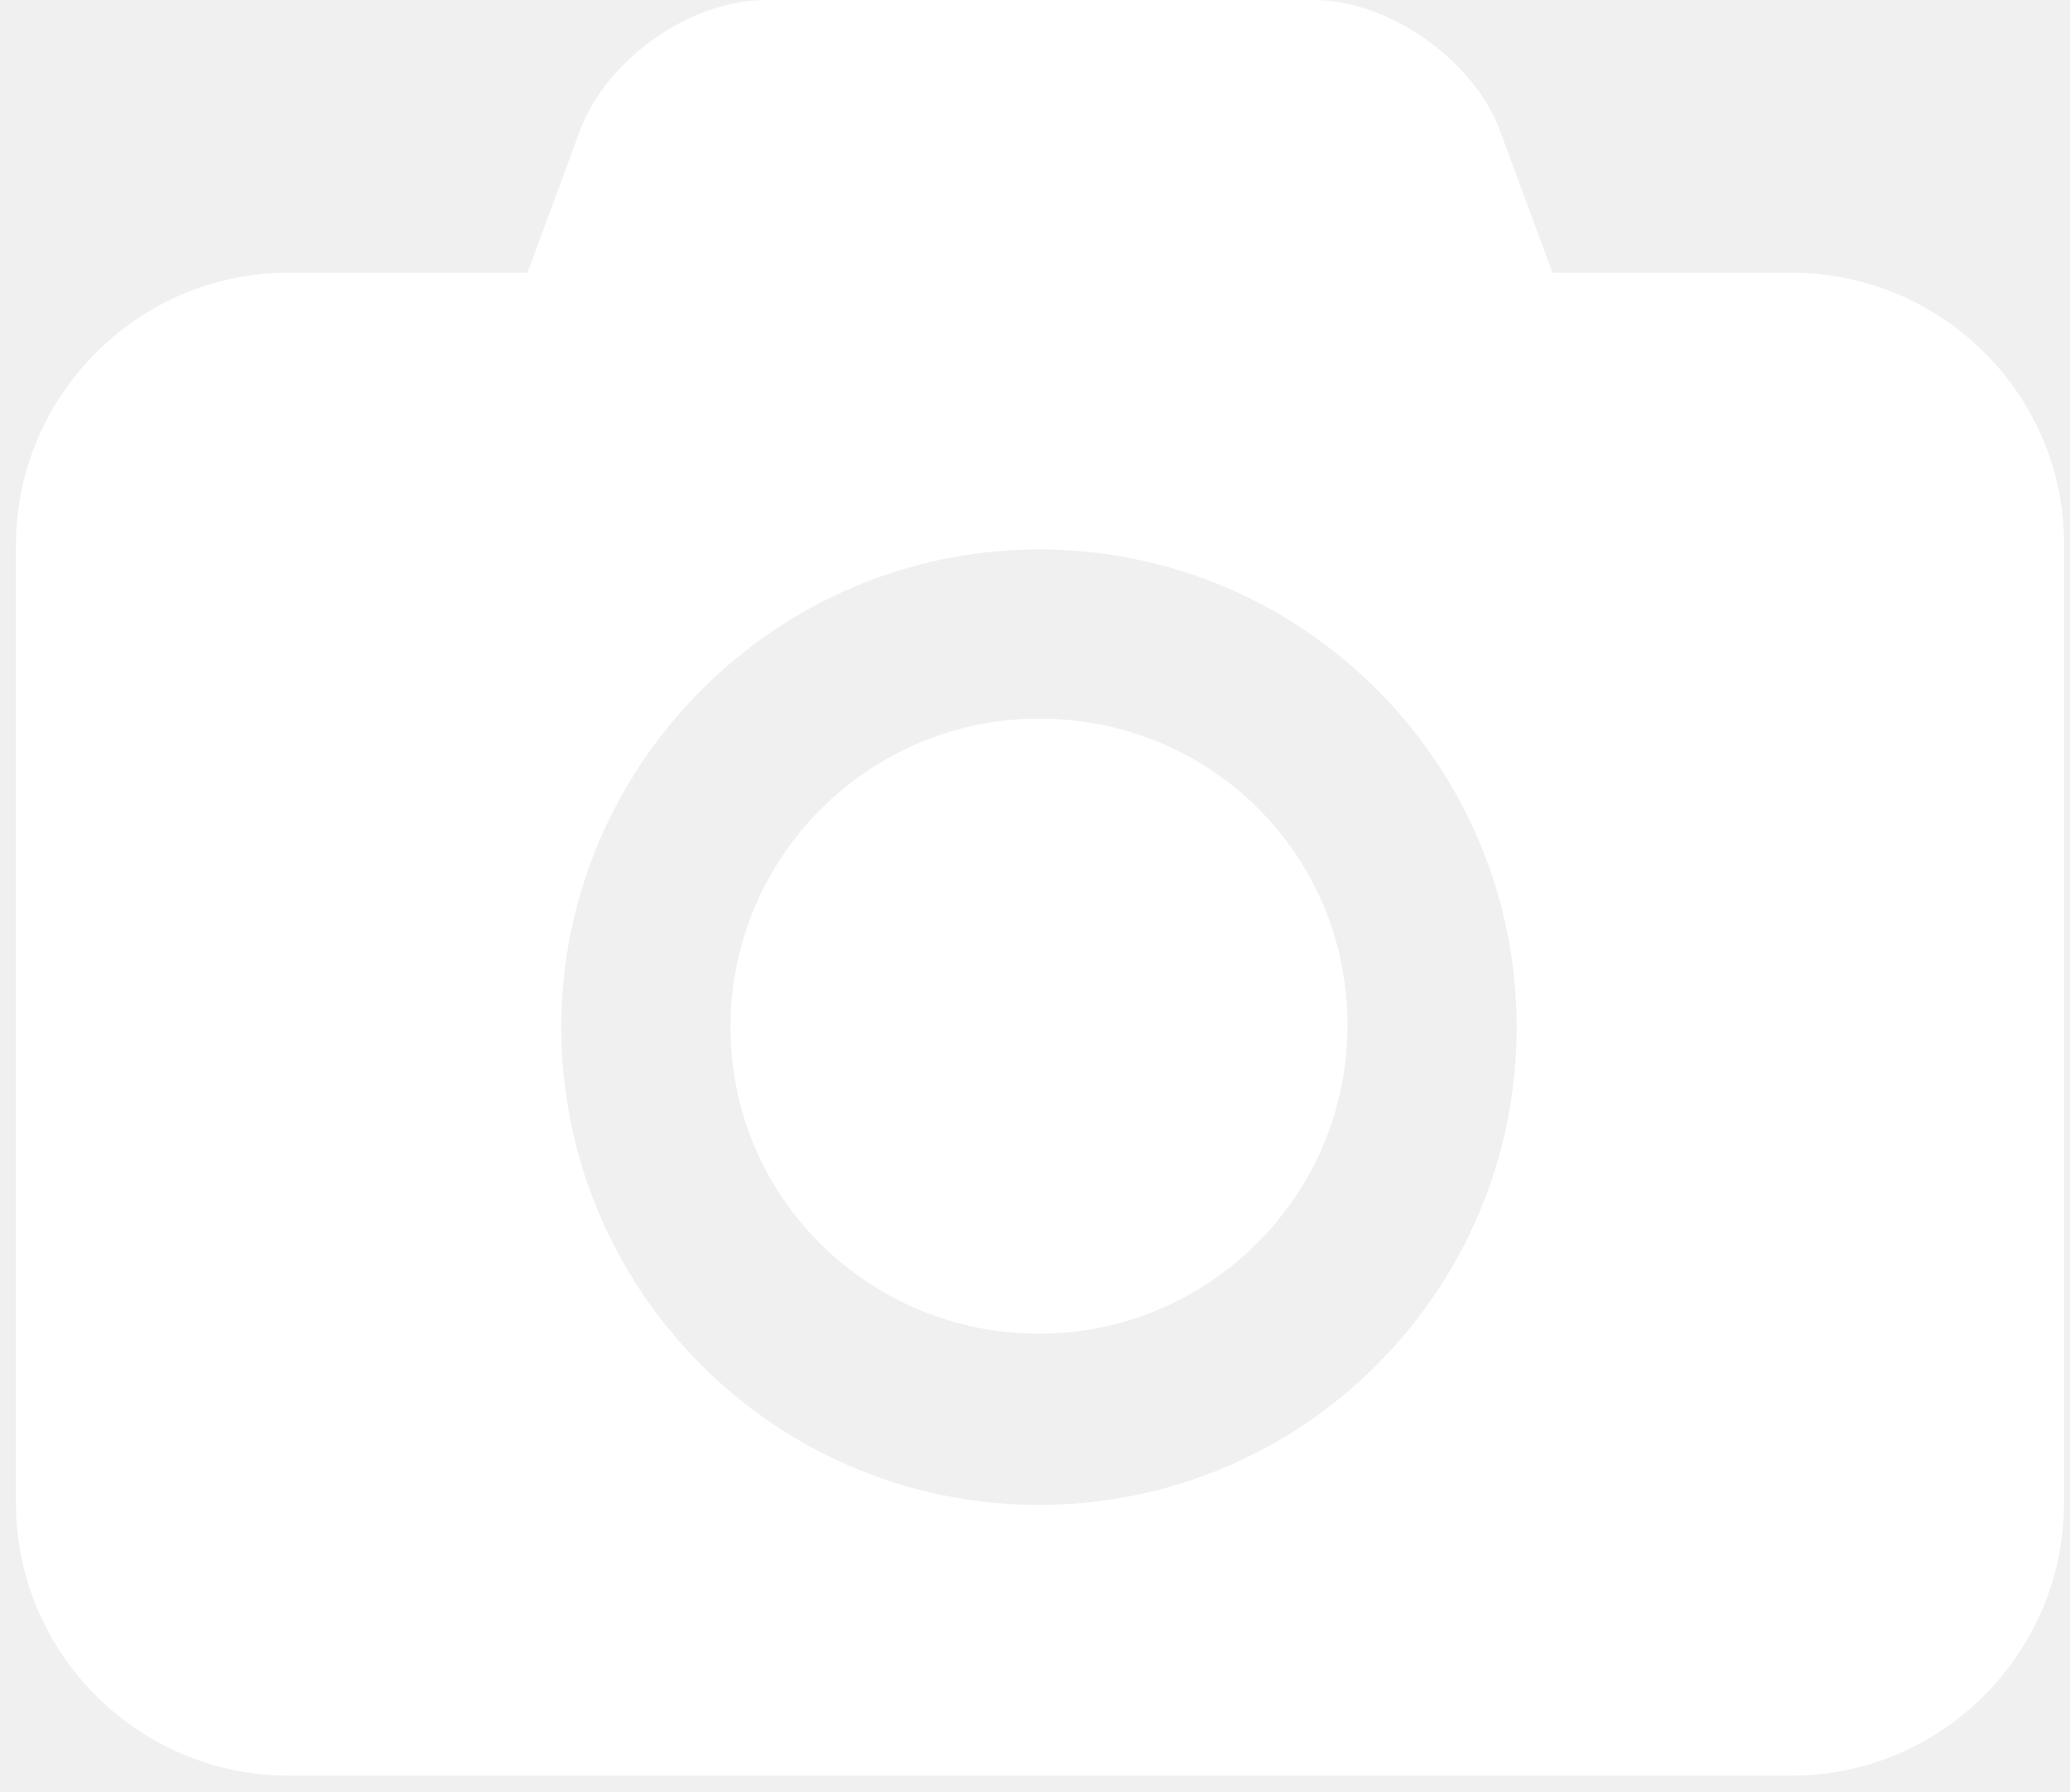
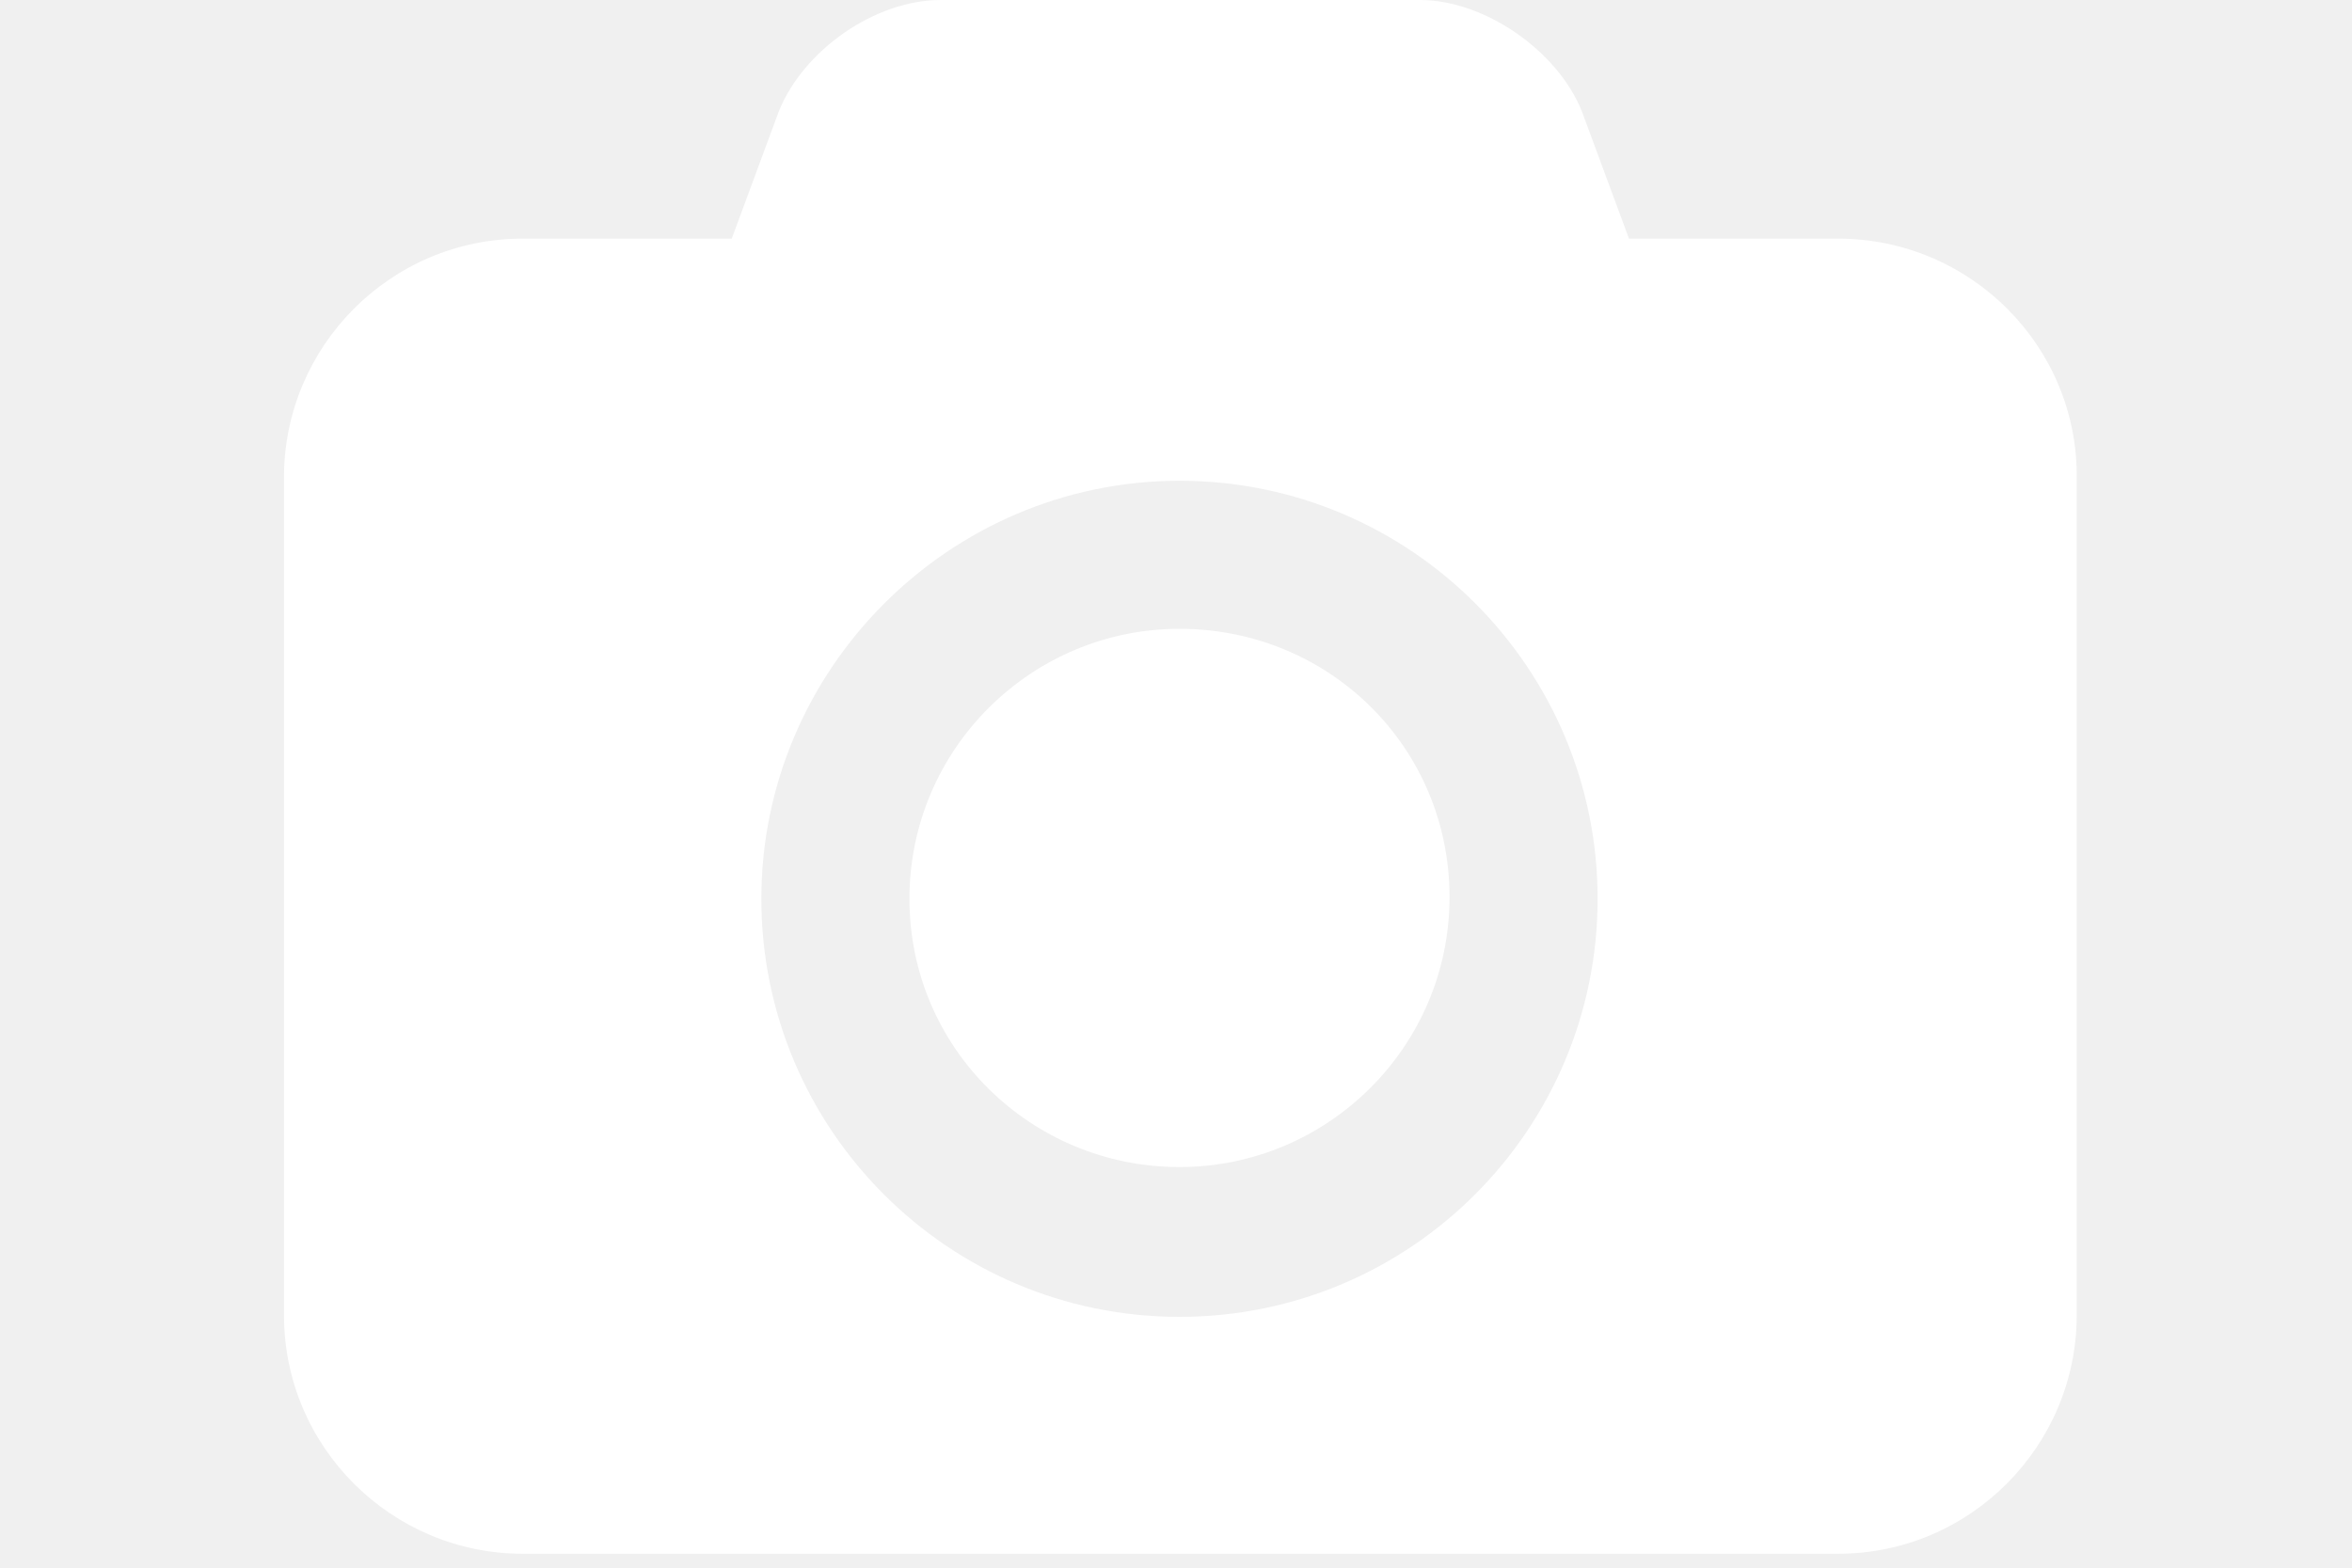
- <svg xmlns="http://www.w3.org/2000/svg" width="104px" height="90px" viewBox="0 0 104 90" version="1.1">
+ <svg xmlns="http://www.w3.org/2000/svg" width="45px" height="30px" viewBox="0 0 104 90" version="1.1">
  <description>Created with Sketch (http://www.bohemiancoding.com/sketch)</description>
  <defs />
  <g id="Page-1" stroke="none" stroke-width="1" fill="none" fill-rule="evenodd">
    <g id="365-photos-later" transform="translate(1, 0)" fill="#FFFFFF">
      <path d="M51.2,36.1 C42.7,36.1 35.7,43 35.7,51.6 C35.7,60.2 42.7,67 51.2,67 C59.7,67 66.7,60.1 66.7,51.5 C66.7,42.9 59.8,36.1 51.2,36.1 L51.2,36.1 Z M89,13.7 L77,13.7 L74.3,6.4 C72.9,2.9 68.7,0 65,0 L37.5,0 C33.7,0 29.6,2.9 28.2,6.4 L25.5,13.7 L13.5,13.7 C5.9,13.7 -0.2,19.9 -0.2,27.4 L-0.2,75.5 C-0.2,83.1 6,89.2 13.5,89.2 L89,89.2 C96.6,89.2 102.7,83 102.7,75.5 L102.7,27.5 C102.8,19.9 96.6,13.7 89,13.7 L89,13.7 Z M51.2,75.6 C37.9,75.6 27.2,64.8 27.2,51.6 C27.2,38.4 38,27.6 51.2,27.6 C64.5,27.6 75.2,38.4 75.2,51.6 C75.2,64.8 64.5,75.6 51.2,75.6 L51.2,75.6 Z" id="Shape" />
    </g>
  </g>
</svg>
